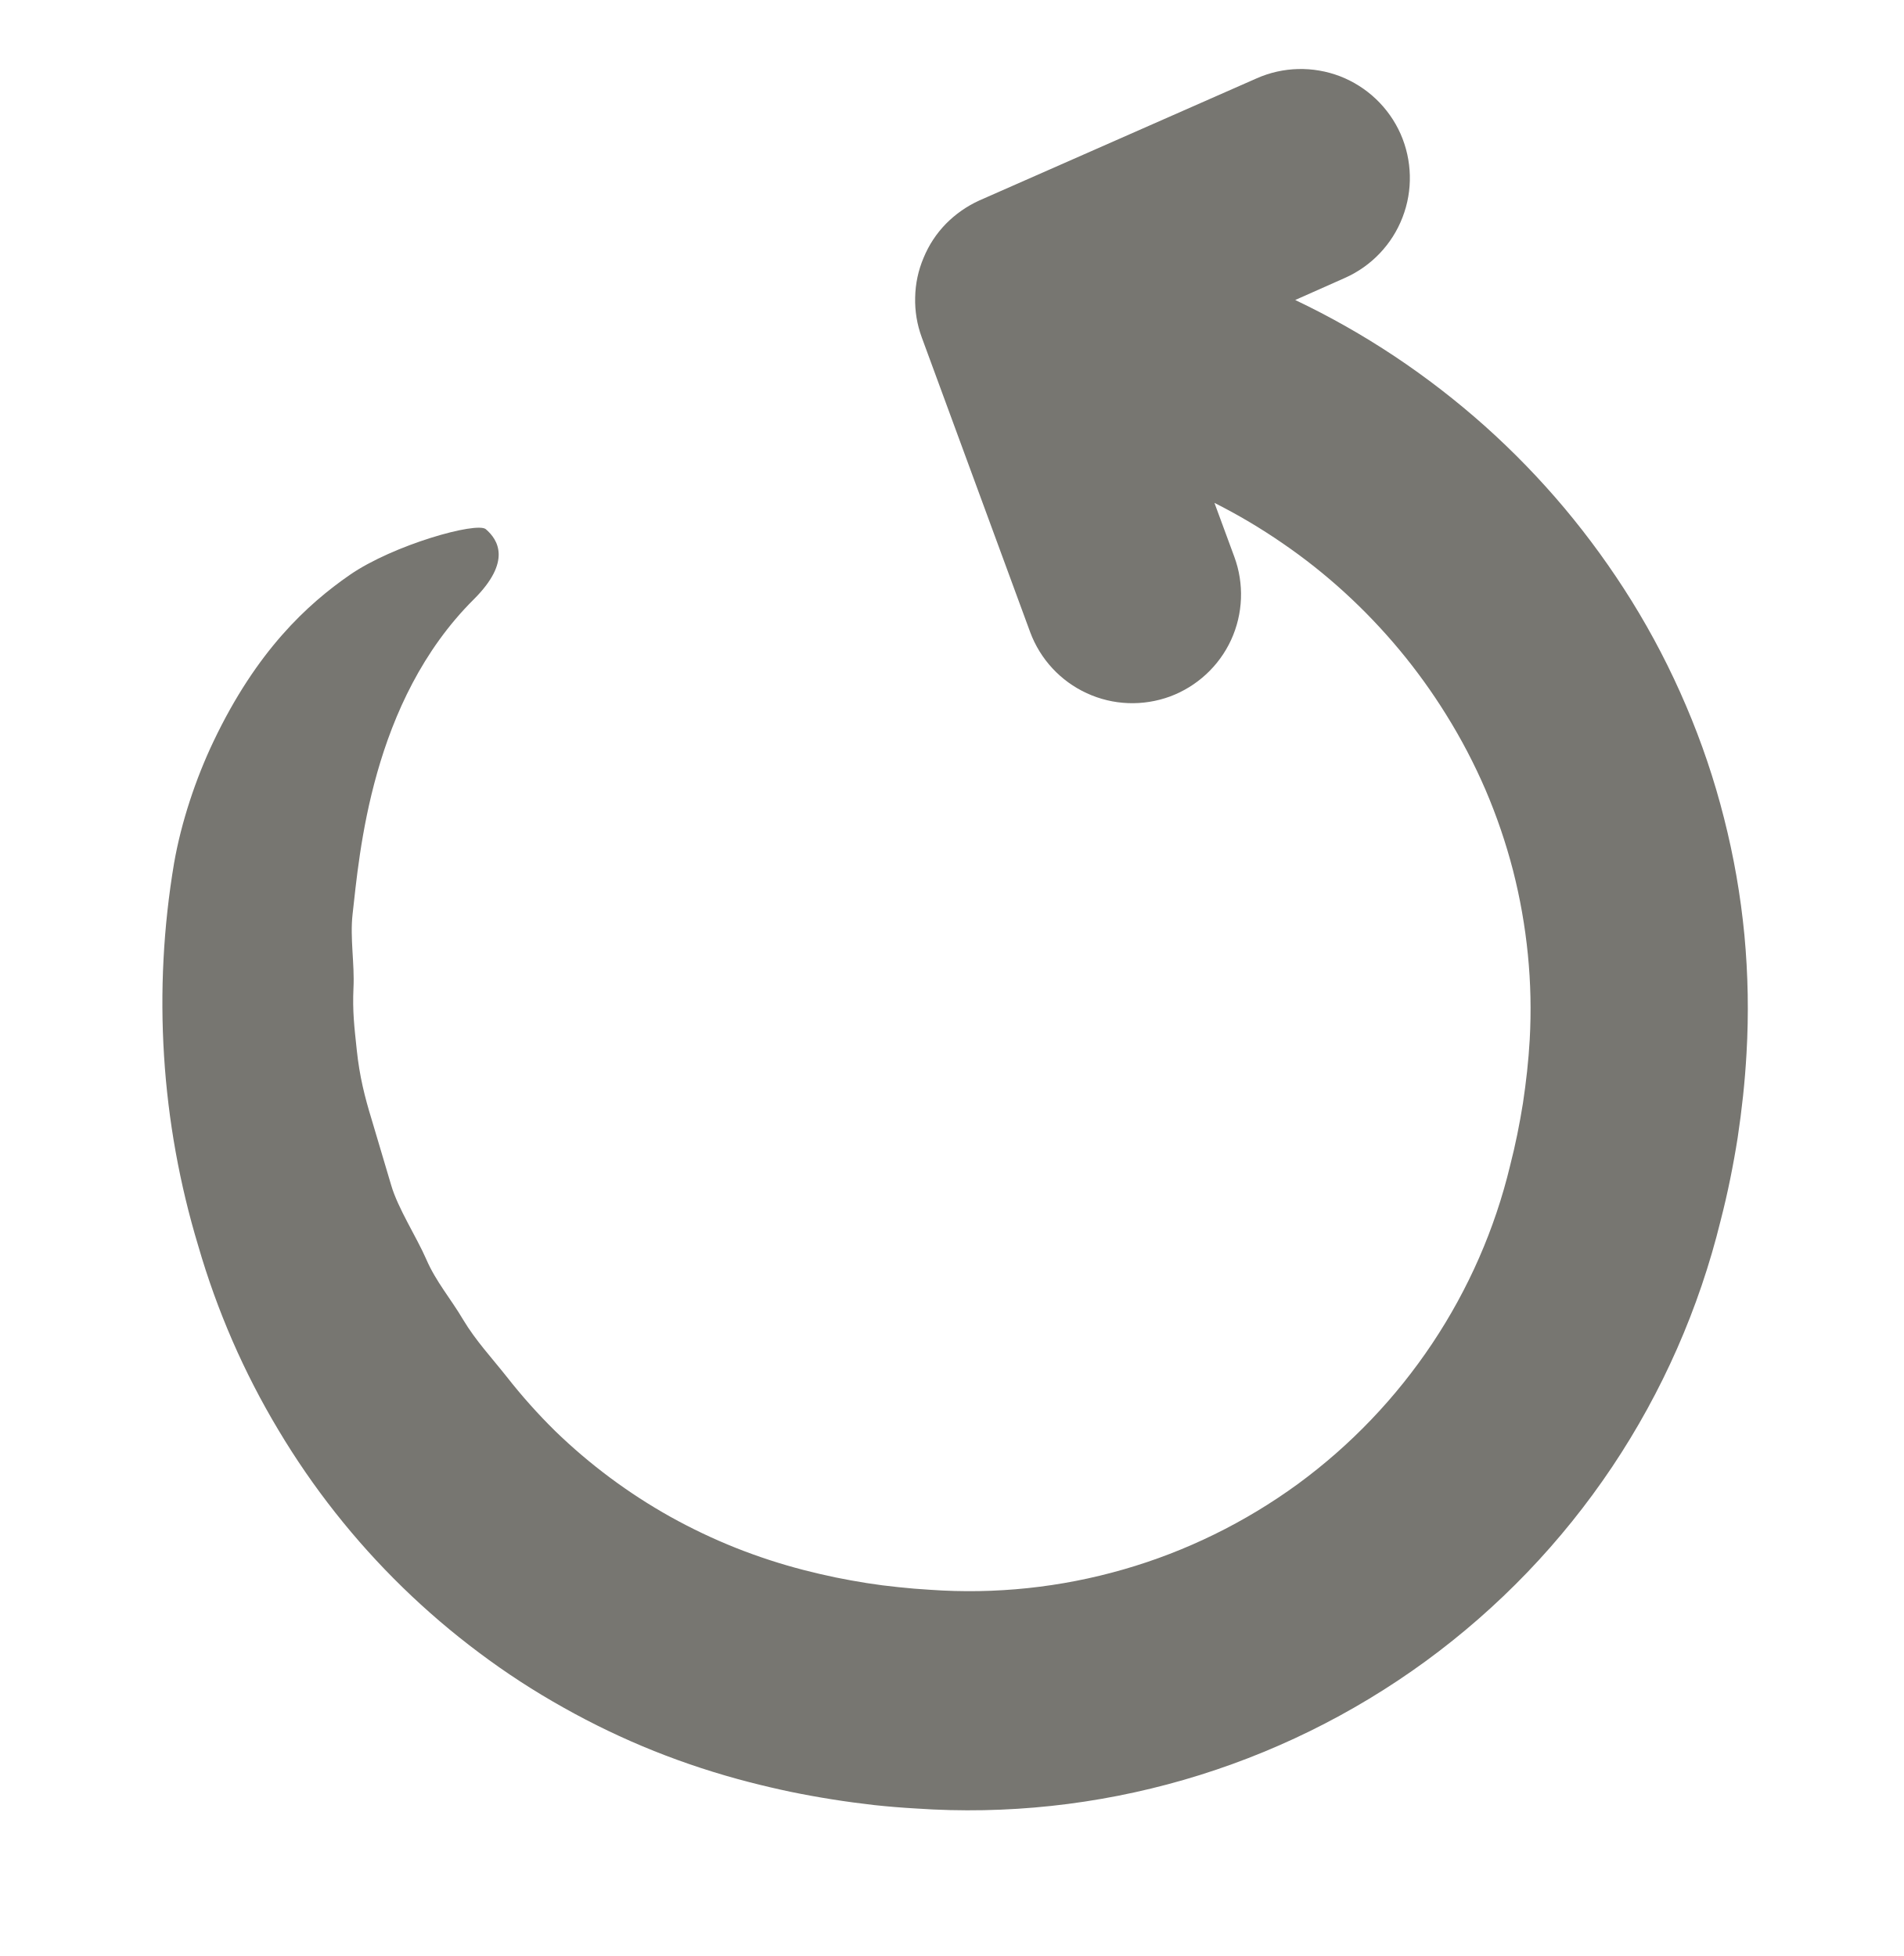
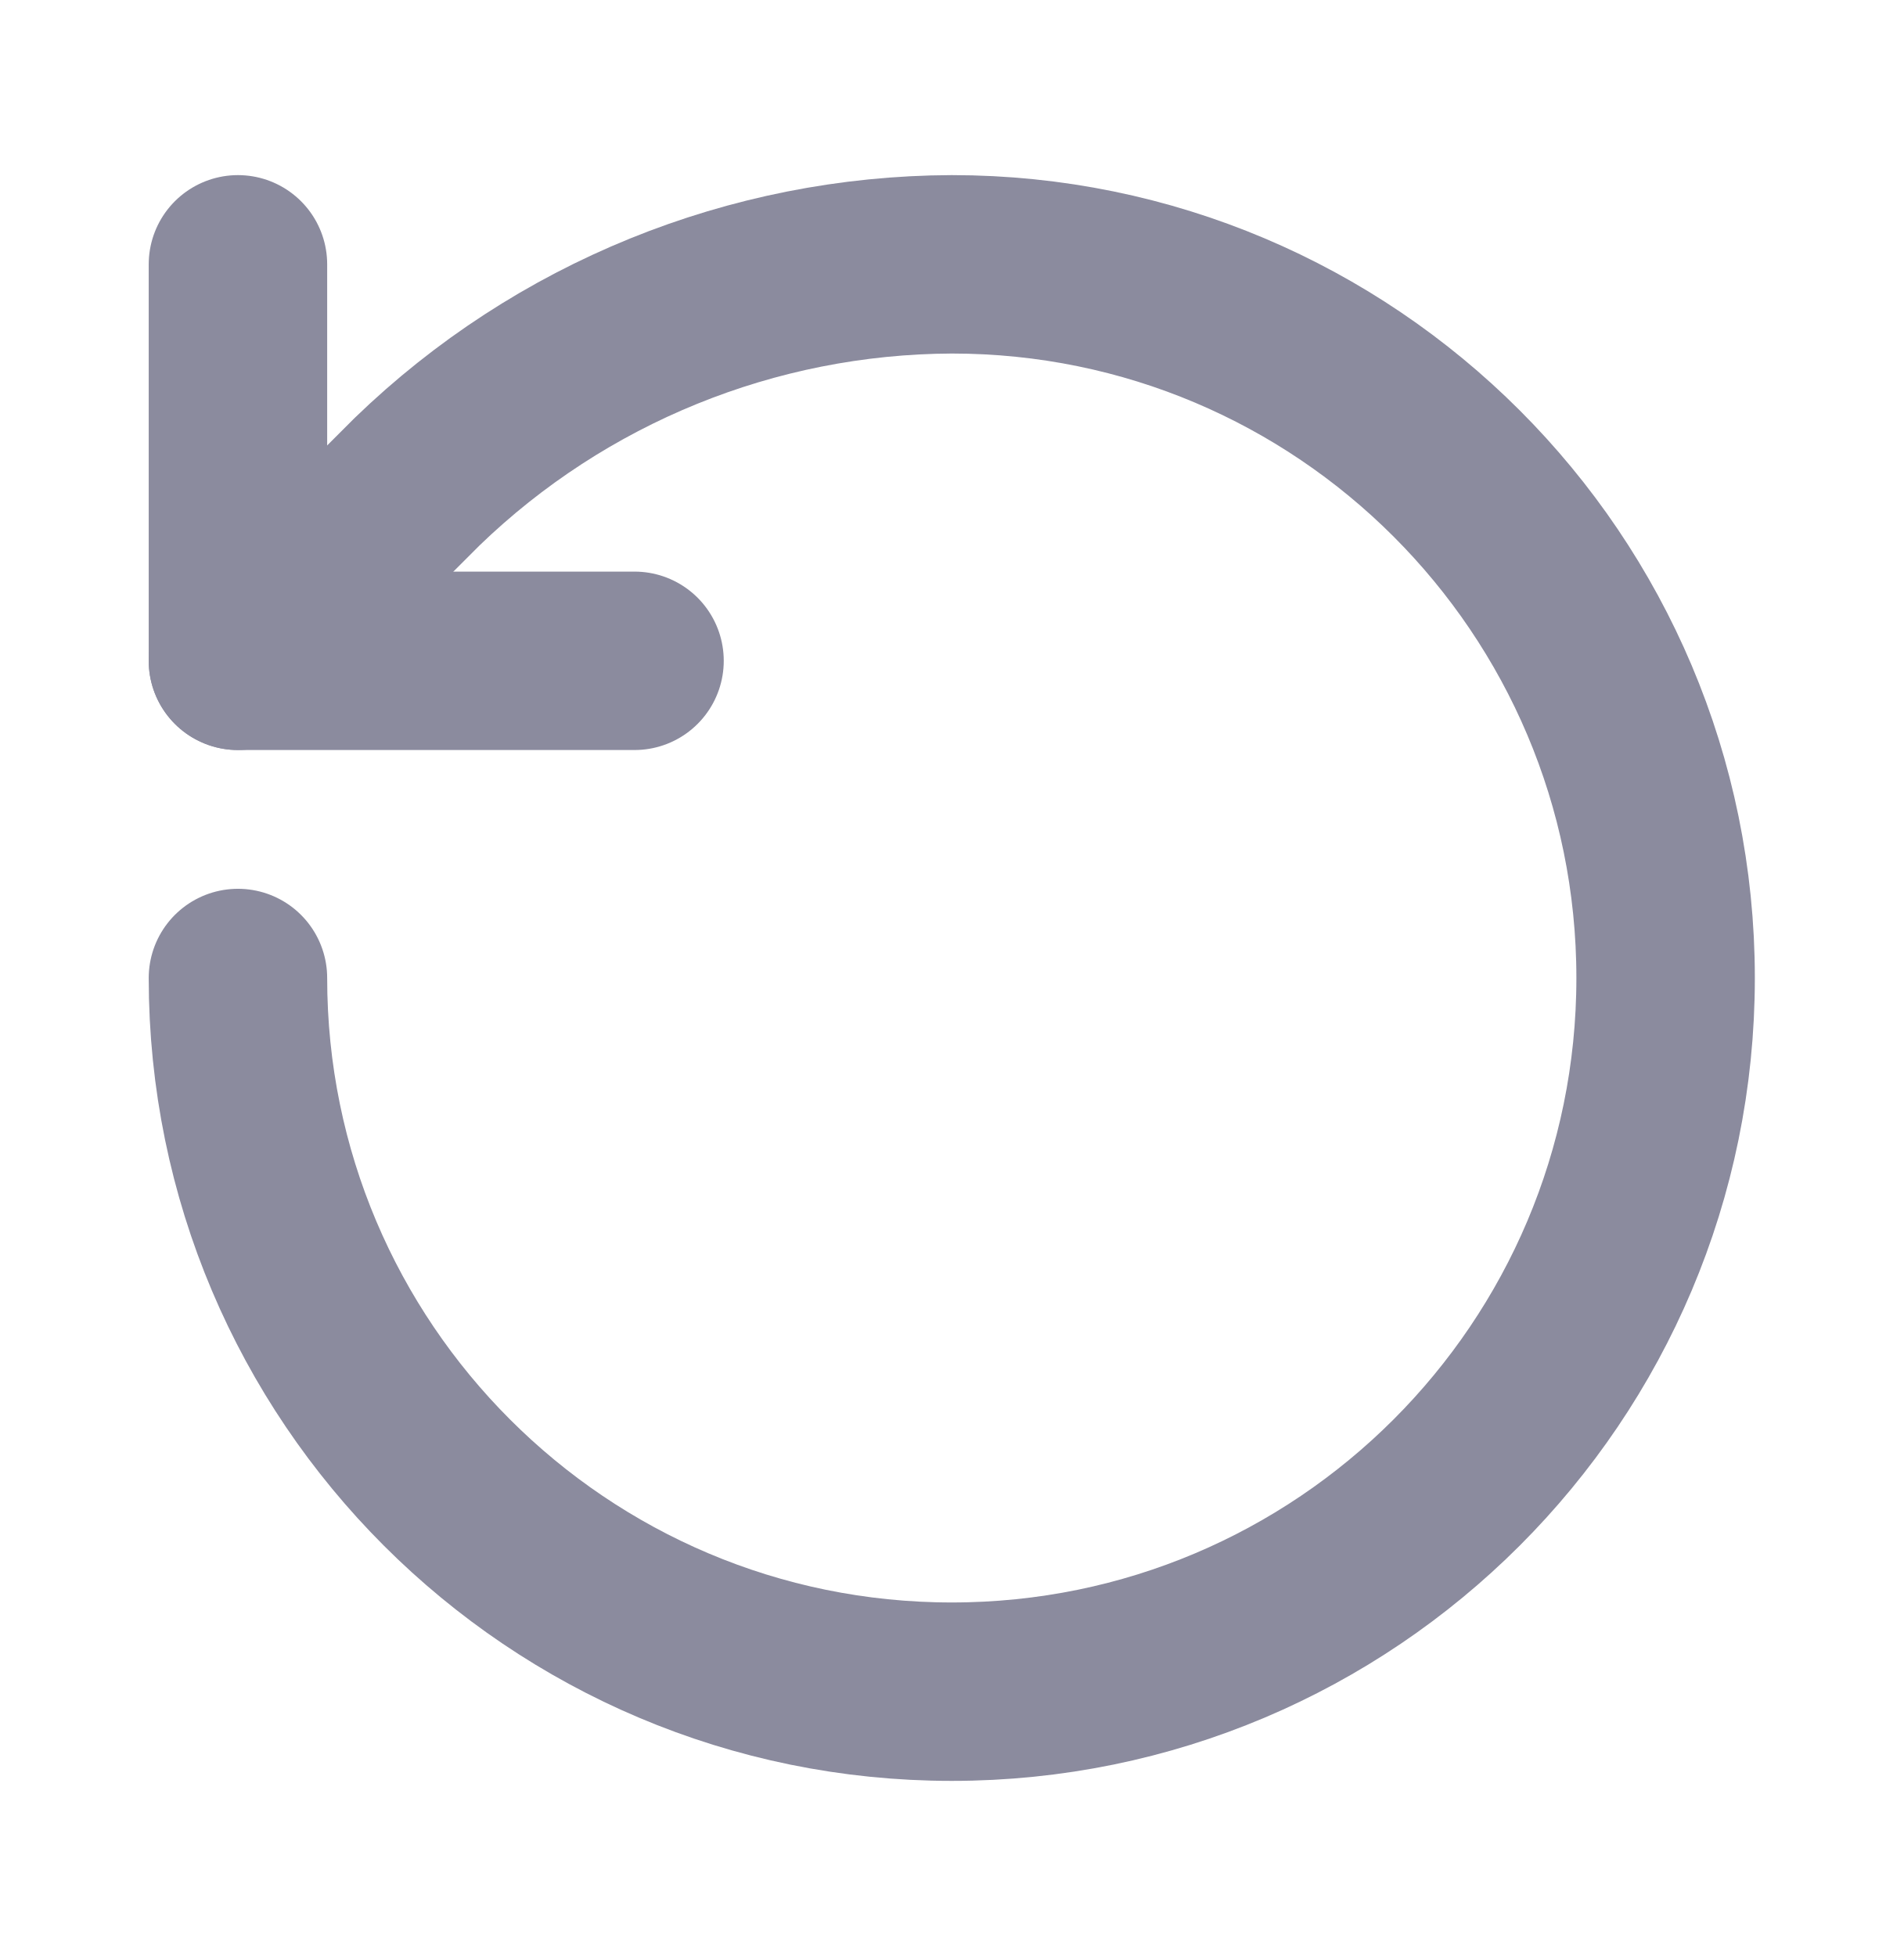
- <svg xmlns="http://www.w3.org/2000/svg" version="1.2" viewBox="0 0 144 148" width="144" height="148">
-   <style>
- 		.s0 { fill: #777671 } 
- 	</style>
-   <path class="s0" d="m35.84 45.35c2.89-2.88 1.83-4.52 0.91-5.31-0.68-0.58-6.99 1.18-10.29 3.46-3.22 2.23-7.05 5.75-10.31 12.6-1.35 2.83-2.44 6.12-2.98 9.2q-0.61 3.62-0.8 7.28-0.19 3.66 0.04 7.32 0.23 3.66 0.88 7.27 0.65 3.6 1.71 7.11 1.06 3.66 2.58 7.16 1.52 3.49 3.48 6.76 1.95 3.27 4.31 6.26 2.36 2.99 5.09 5.65 2.73 2.66 5.78 4.94 3.05 2.29 6.38 4.15 3.32 1.87 6.86 3.29 3.53 1.41 7.22 2.36 1.55 0.4 3.12 0.73 1.56 0.32 3.14 0.57 1.58 0.25 3.17 0.43 1.58 0.17 3.18 0.26c6.82 0.47 13.68-0.27 20.25-2.17 6.57-1.9 12.76-4.94 18.28-8.97 5.53-4.04 10.3-9.01 14.11-14.7 3.8-5.68 6.58-11.99 8.21-18.64q0.4-1.55 0.72-3.12 0.32-1.57 0.57-3.15 0.24-1.59 0.41-3.18 0.17-1.6 0.26-3.2 0.26-4.49-0.16-8.97-0.43-4.47-1.54-8.83-1.1-4.36-2.87-8.5-1.76-4.14-4.13-7.96-2.29-3.68-5.07-7-2.79-3.32-6.02-6.21-3.23-2.88-6.83-5.28-3.61-2.4-7.52-4.26l3.78-1.68c1.99-0.89 3.56-2.54 4.34-4.58 0.79-2.04 0.73-4.31-0.15-6.31-0.89-2-2.54-3.57-4.58-4.36-2.04-0.78-4.31-0.73-6.31 0.16l-20.98 9.24q-1.42 0.65-2.52 1.76-1.09 1.12-1.69 2.57-0.61 1.44-0.64 3-0.04 1.56 0.5 3.03l8.2 22.3c0.76 2.05 2.3 3.71 4.28 4.62 1.99 0.92 4.25 1 6.3 0.25 2.04-0.76 3.71-2.3 4.62-4.28 0.91-1.98 1-4.25 0.24-6.3l-1.5-4.07q2.68 1.35 5.16 3.06 2.48 1.7 4.7 3.73 2.22 2.03 4.15 4.35 1.92 2.31 3.51 4.87 1.71 2.74 2.99 5.71 1.27 2.97 2.08 6.1 0.8 3.13 1.12 6.35 0.32 3.21 0.14 6.44-0.07 1.21-0.2 2.41-0.13 1.19-0.31 2.39-0.19 1.19-0.43 2.37-0.24 1.18-0.54 2.35c-1.15 4.8-3.15 9.36-5.89 13.47-2.74 4.11-6.18 7.71-10.16 10.63-3.99 2.91-8.46 5.11-13.2 6.47-4.75 1.37-9.7 1.89-14.63 1.54q-1.21-0.07-2.41-0.2-1.2-0.12-2.4-0.31-1.19-0.19-2.37-0.43-1.19-0.25-2.36-0.55-2.64-0.68-5.18-1.69-2.53-1.01-4.92-2.34-2.38-1.33-4.57-2.96-2.19-1.63-4.15-3.53-1.96-1.93-3.66-4.1c-1.14-1.44-2.36-2.75-3.3-4.32-0.93-1.58-2.06-2.88-2.79-4.57-0.73-1.68-2.15-3.86-2.66-5.62-0.52-1.73-0.96-3.25-1.48-4.98-0.51-1.67-0.91-3.23-1.12-5.23-0.19-1.8-0.33-2.91-0.25-4.72 0.09-1.8-0.27-3.75-0.07-5.55 0.52-4.55 1.4-16.11 9.17-23.84z" />
+ <svg xmlns="http://www.w3.org/2000/svg" width="144" height="148" viewBox="0 0 24 24" fill="none" stroke="#8b8b9e" stroke-width="2.25" stroke-linecap="round" stroke-linejoin="round">
+   <path d="M3 12a9 9 0 1 0 9-9 9.75 9.75 0 0 0-6.74 2.74L3 8" />
+   <path d="M3 3v5h5" />
</svg>
